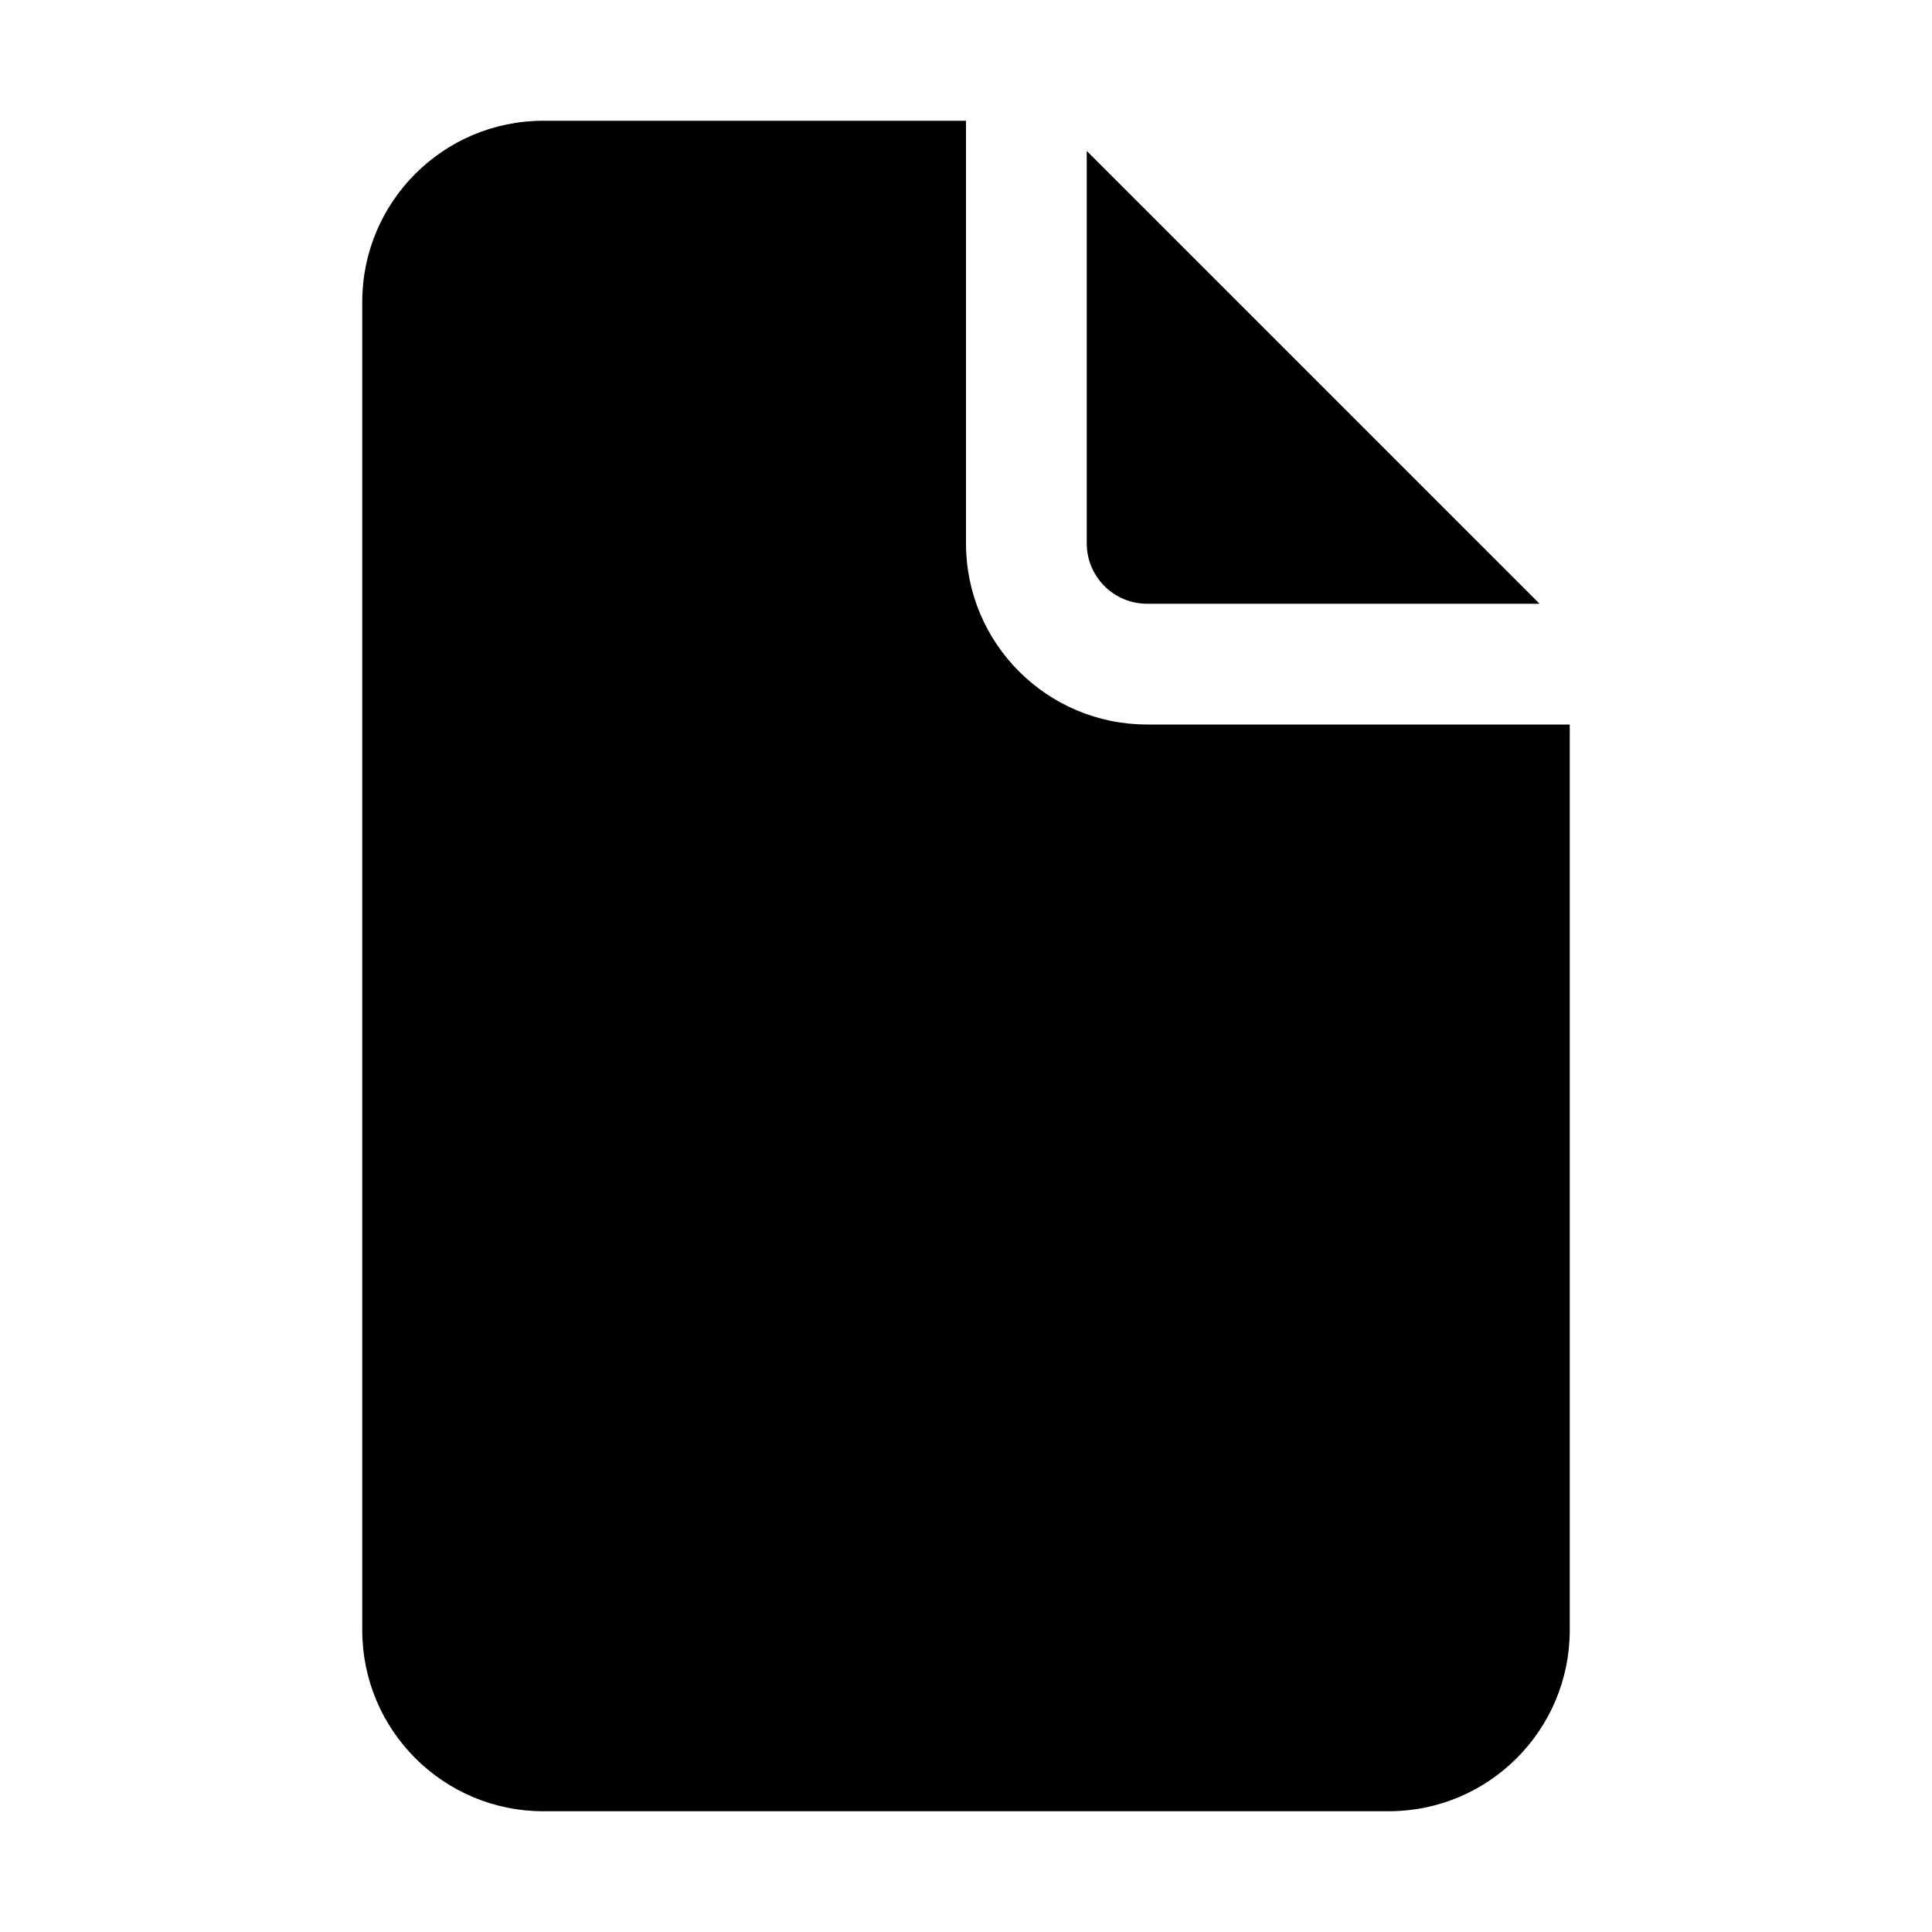
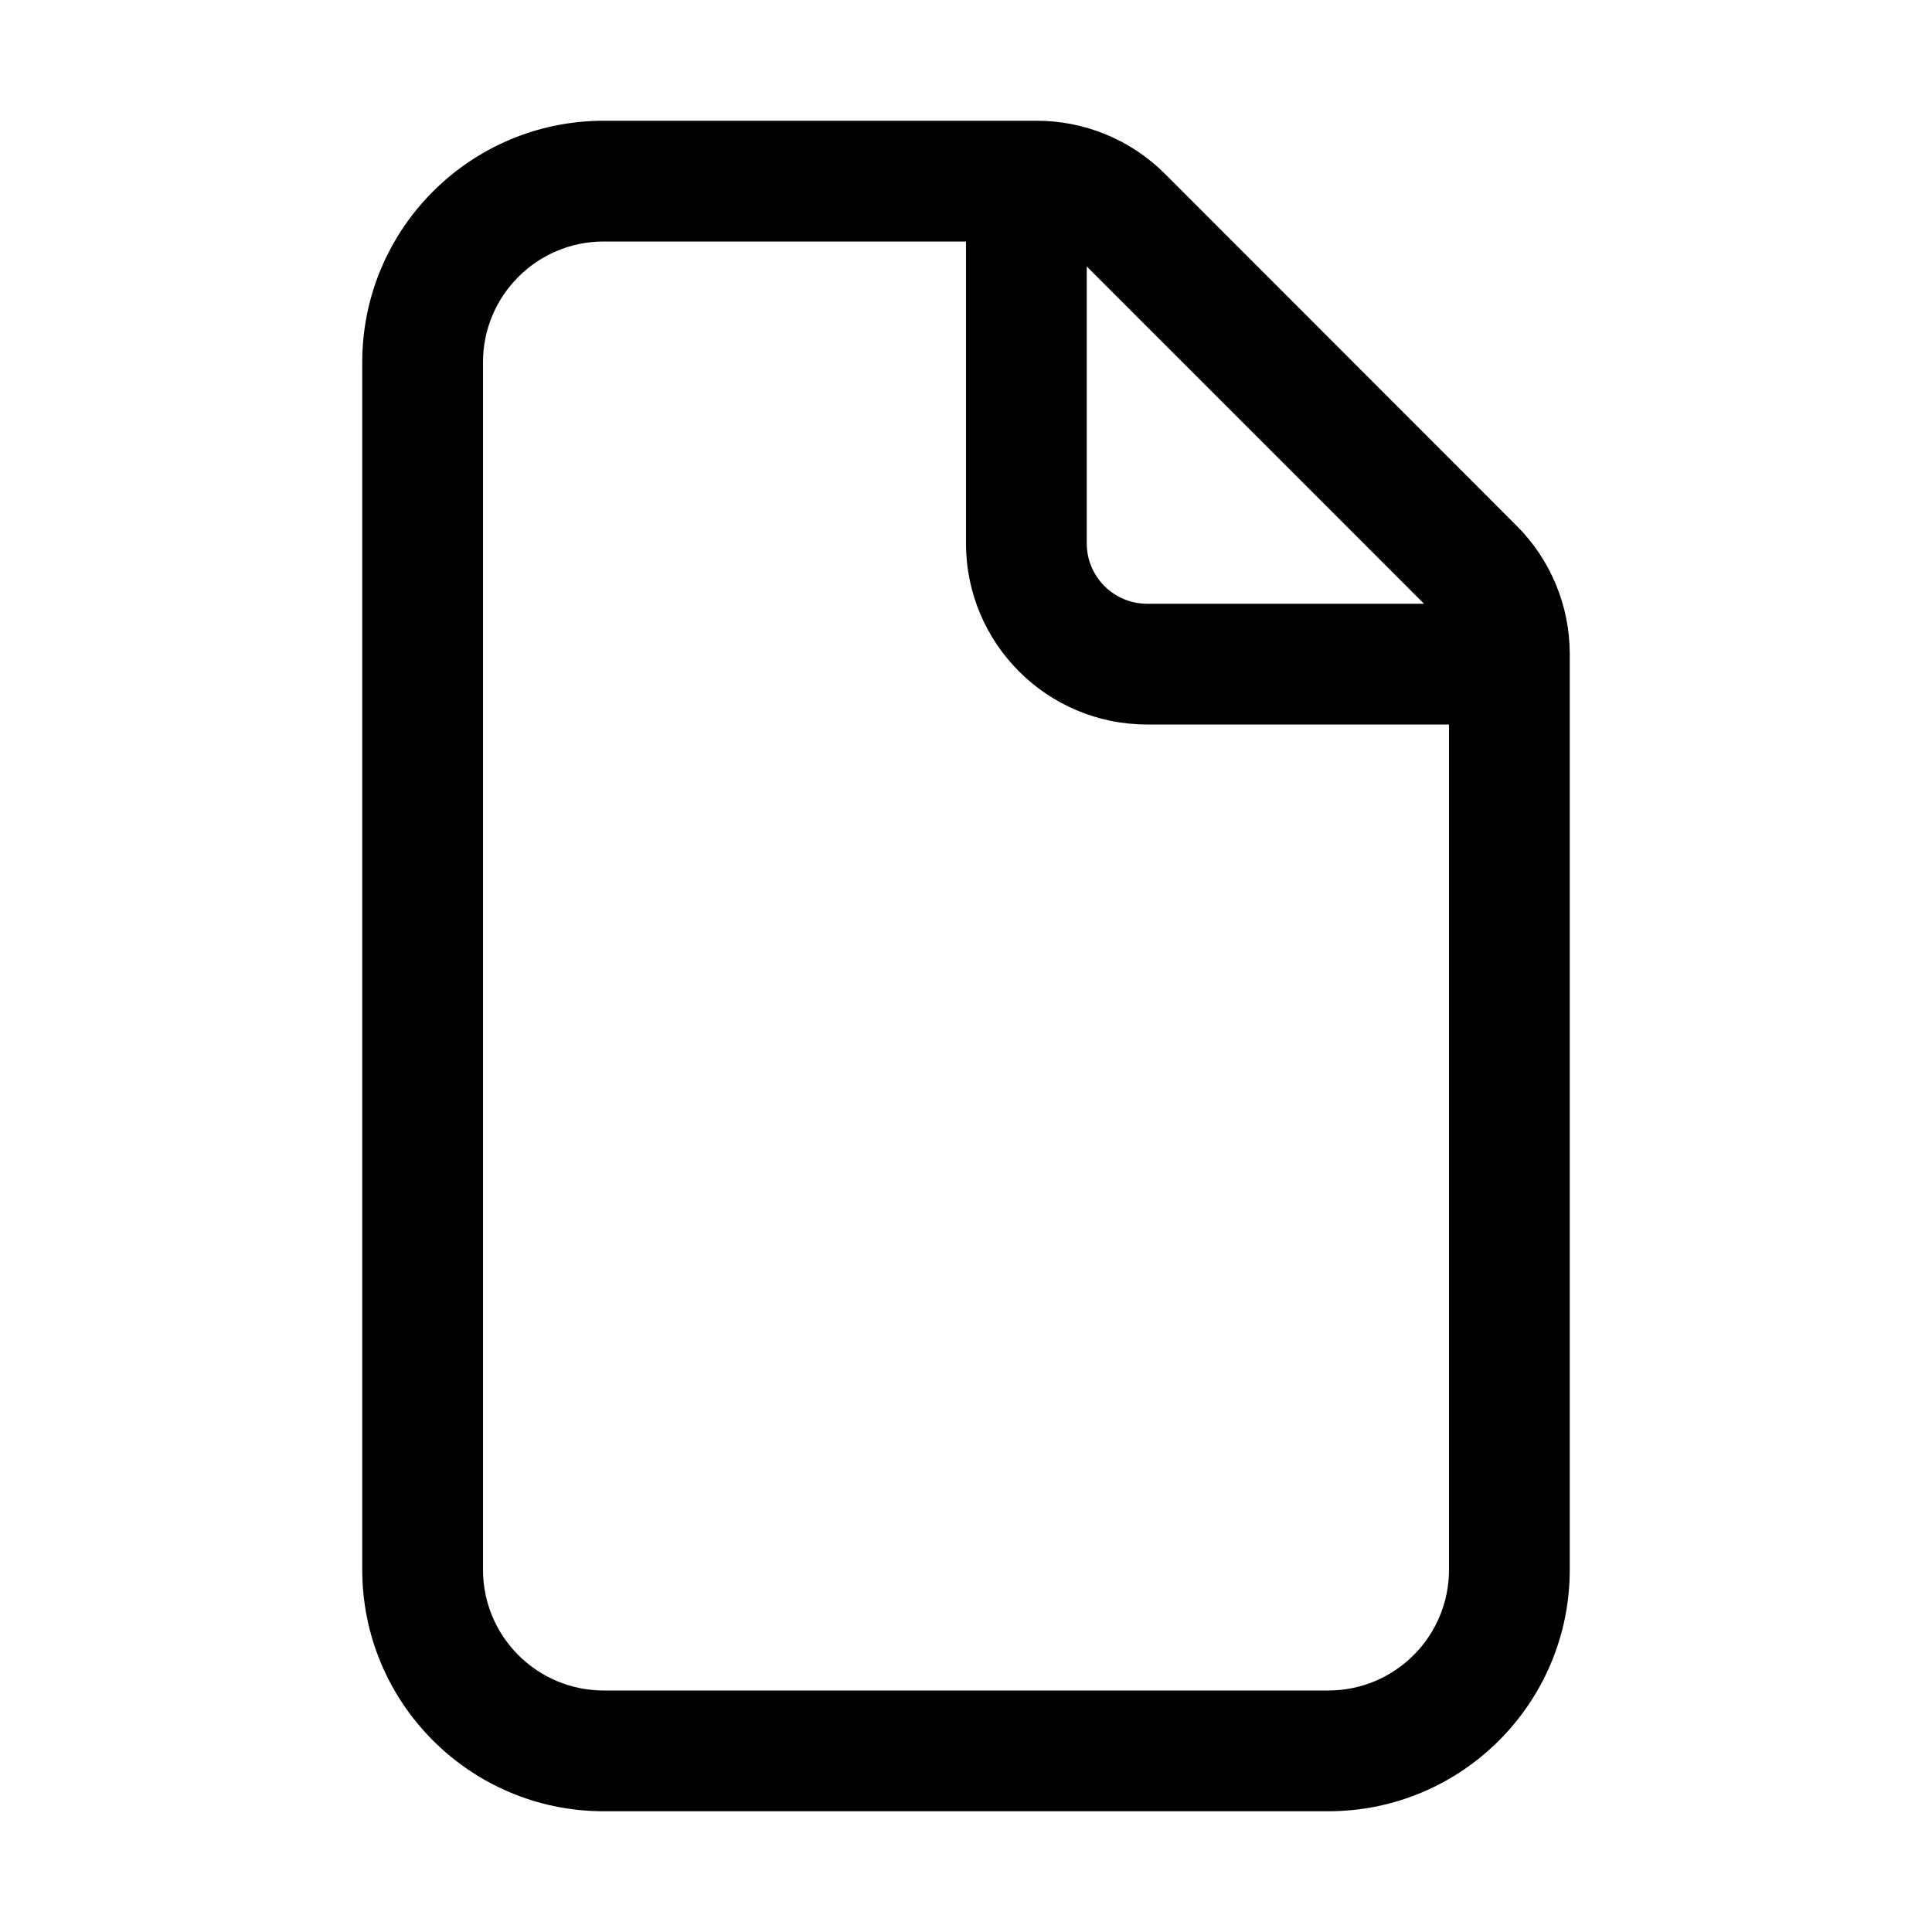
<svg xmlns="http://www.w3.org/2000/svg" width="1em" height="1em" preserveAspectRatio="xMidYMid meet" viewBox="0 0 16 16" style="-ms-transform: rotate(360deg); -webkit-transform: rotate(360deg); transform: rotate(360deg);">
-   <path fill="currentColor" d="M8 1v3.5A1.5 1.5 0 0 0 9.5 6H13v7.5a1.5 1.5 0 0 1-1.5 1.5h-7A1.5 1.5 0 0 1 3 13.5v-11A1.5 1.5 0 0 1 4.5 1H8Zm1 .25V4.5a.5.5 0 0 0 .5.5h3.25L9 1.25Z" />
+   <path fill="currentColor" d="M5 1a2 2 0 0 0-2 2v10a2 2 0 0 0 2 2h6a2 2 0 0 0 2-2V5.414a1.5 1.5 0 0 0-.44-1.06L9.647 1.439A1.5 1.5 0 0 0 8.586 1H5ZM4 3a1 1 0 0 1 1-1h3v2.5A1.5 1.5 0 0 0 9.5 6H12v7a1 1 0 0 1-1 1H5a1 1 0 0 1-1-1V3Zm7.793 2H9.5a.5.5 0 0 1-.5-.5V2.207L11.793 5Z" />
</svg>
